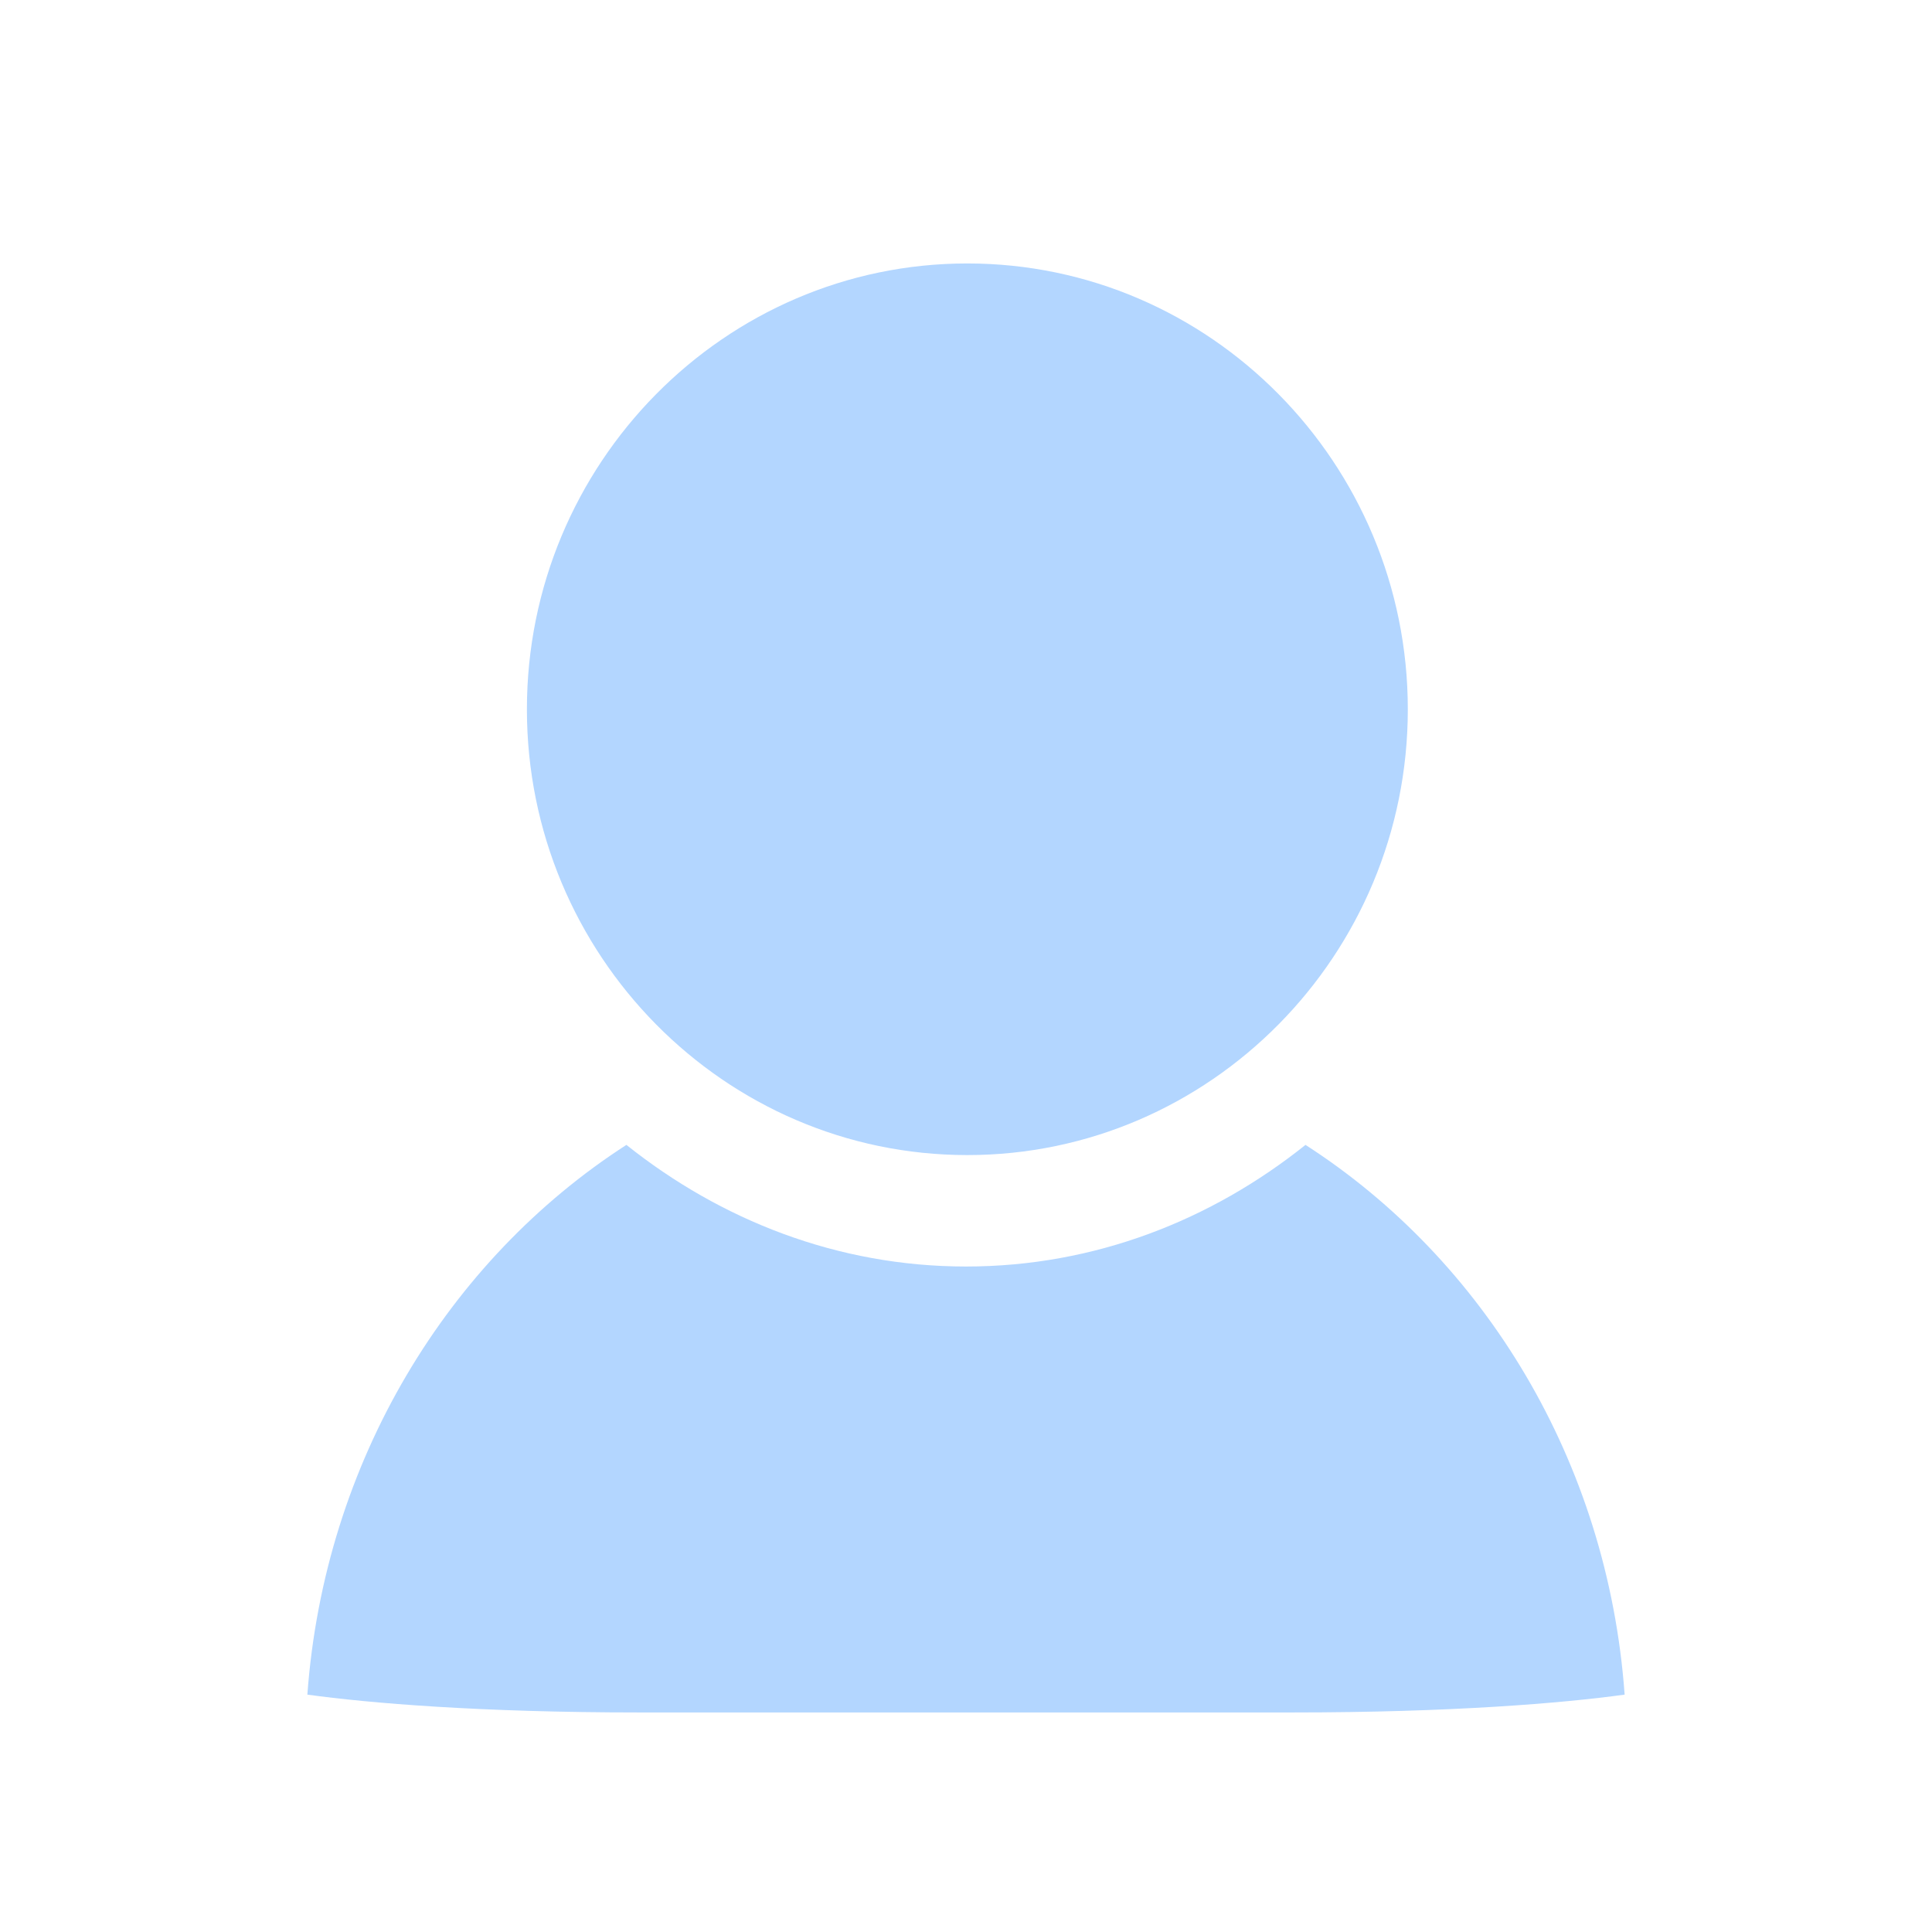
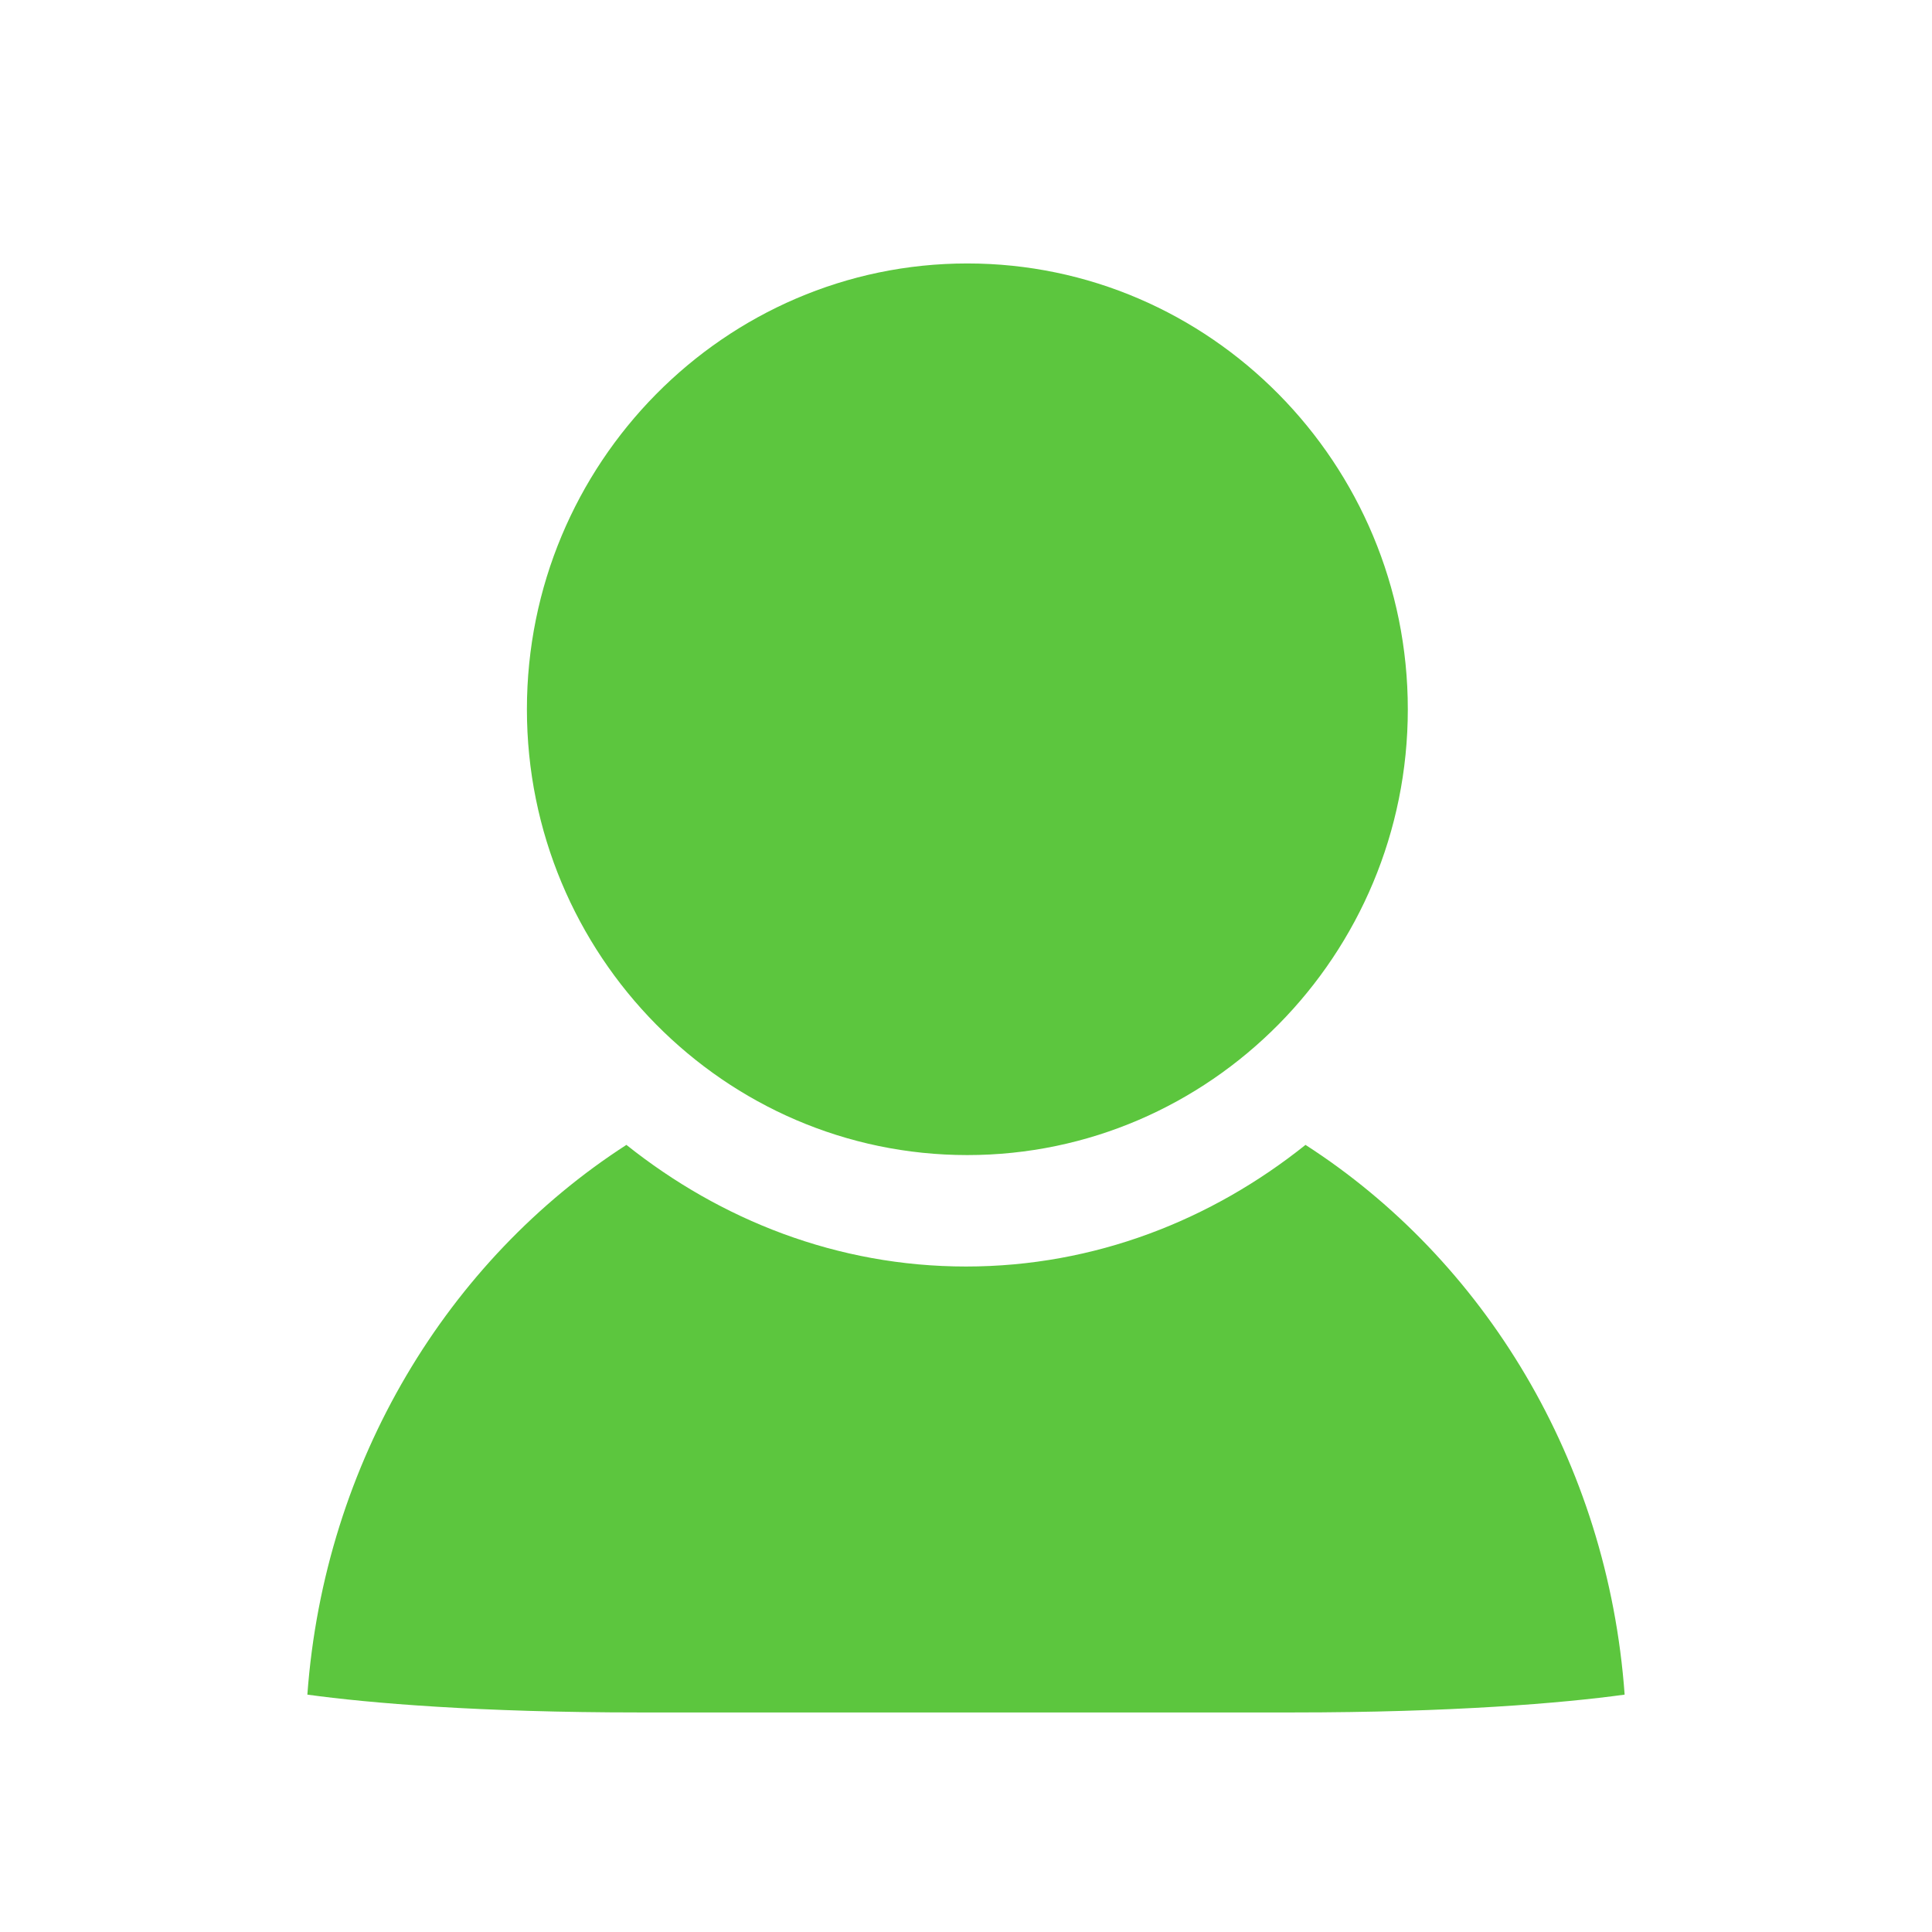
<svg xmlns="http://www.w3.org/2000/svg" width="22px" height="22px" viewBox="0 0 22 22" version="1.1">
  <g id="V2.0.0_PC端交互" stroke="none" stroke-width="1" fill="none" fill-rule="evenodd">
    <g id="灵动课堂优化-02花名册" transform="translate(-1704, -562)">
      <g id="已上台-actived" transform="translate(1704, 562)">
        <rect id="矩形" x="0" y="0" width="22" height="22" />
-         <path d="M14.866,13.037 C16.896,14.344 18.308,16.637 18.5,19.297 C17.789,19.395 16.525,19.5 14.721,19.5 L14.721,19.5 L7.276,19.5 C5.473,19.5 4.21,19.395 3.5,19.297 C3.694,16.639 5.106,14.344 7.133,13.037 C8.204,13.891 9.534,14.422 11,14.422 C12.467,14.422 13.797,13.892 14.866,13.037 Z M11.015,3 C13.78,3 16.031,5.278 16.031,8.077 C16.031,10.875 13.78,13.153 11.015,13.153 C8.249,13.153 6,10.875 6,8.077 C6,5.278 8.251,3 11.015,3 Z" id="形状结合" fill="#B3D6FF" fill-rule="nonzero" />
+         <path d="M14.866,13.037 C16.896,14.344 18.308,16.637 18.5,19.297 C17.789,                 19.395 16.525,19.5 14.721,19.5 L14.721,19.5 L7.276,19.5 C5.473,19.5 4.21,                 19.395 3.5,19.297 C3.694,16.639 5.106,14.344 7.133,13.037 C8.204,13.891 9.534,14.422 11,14.422 C12.467,14.422 13.797,13.892 14.866,13.037 Z M11.015,3 C13.78,3 16.031,5.278 16.031,8.077 C16.031,10.875 13.78,13.153 11.015,13.153 C8.249,13.153 6,10.875 6,8.077 C6,5.278 8.251,3 11.015,3 Z" id="形状结合" fill="#5CC63E" fill-rule="nonzero" />
      </g>
    </g>
  </g>
</svg>
